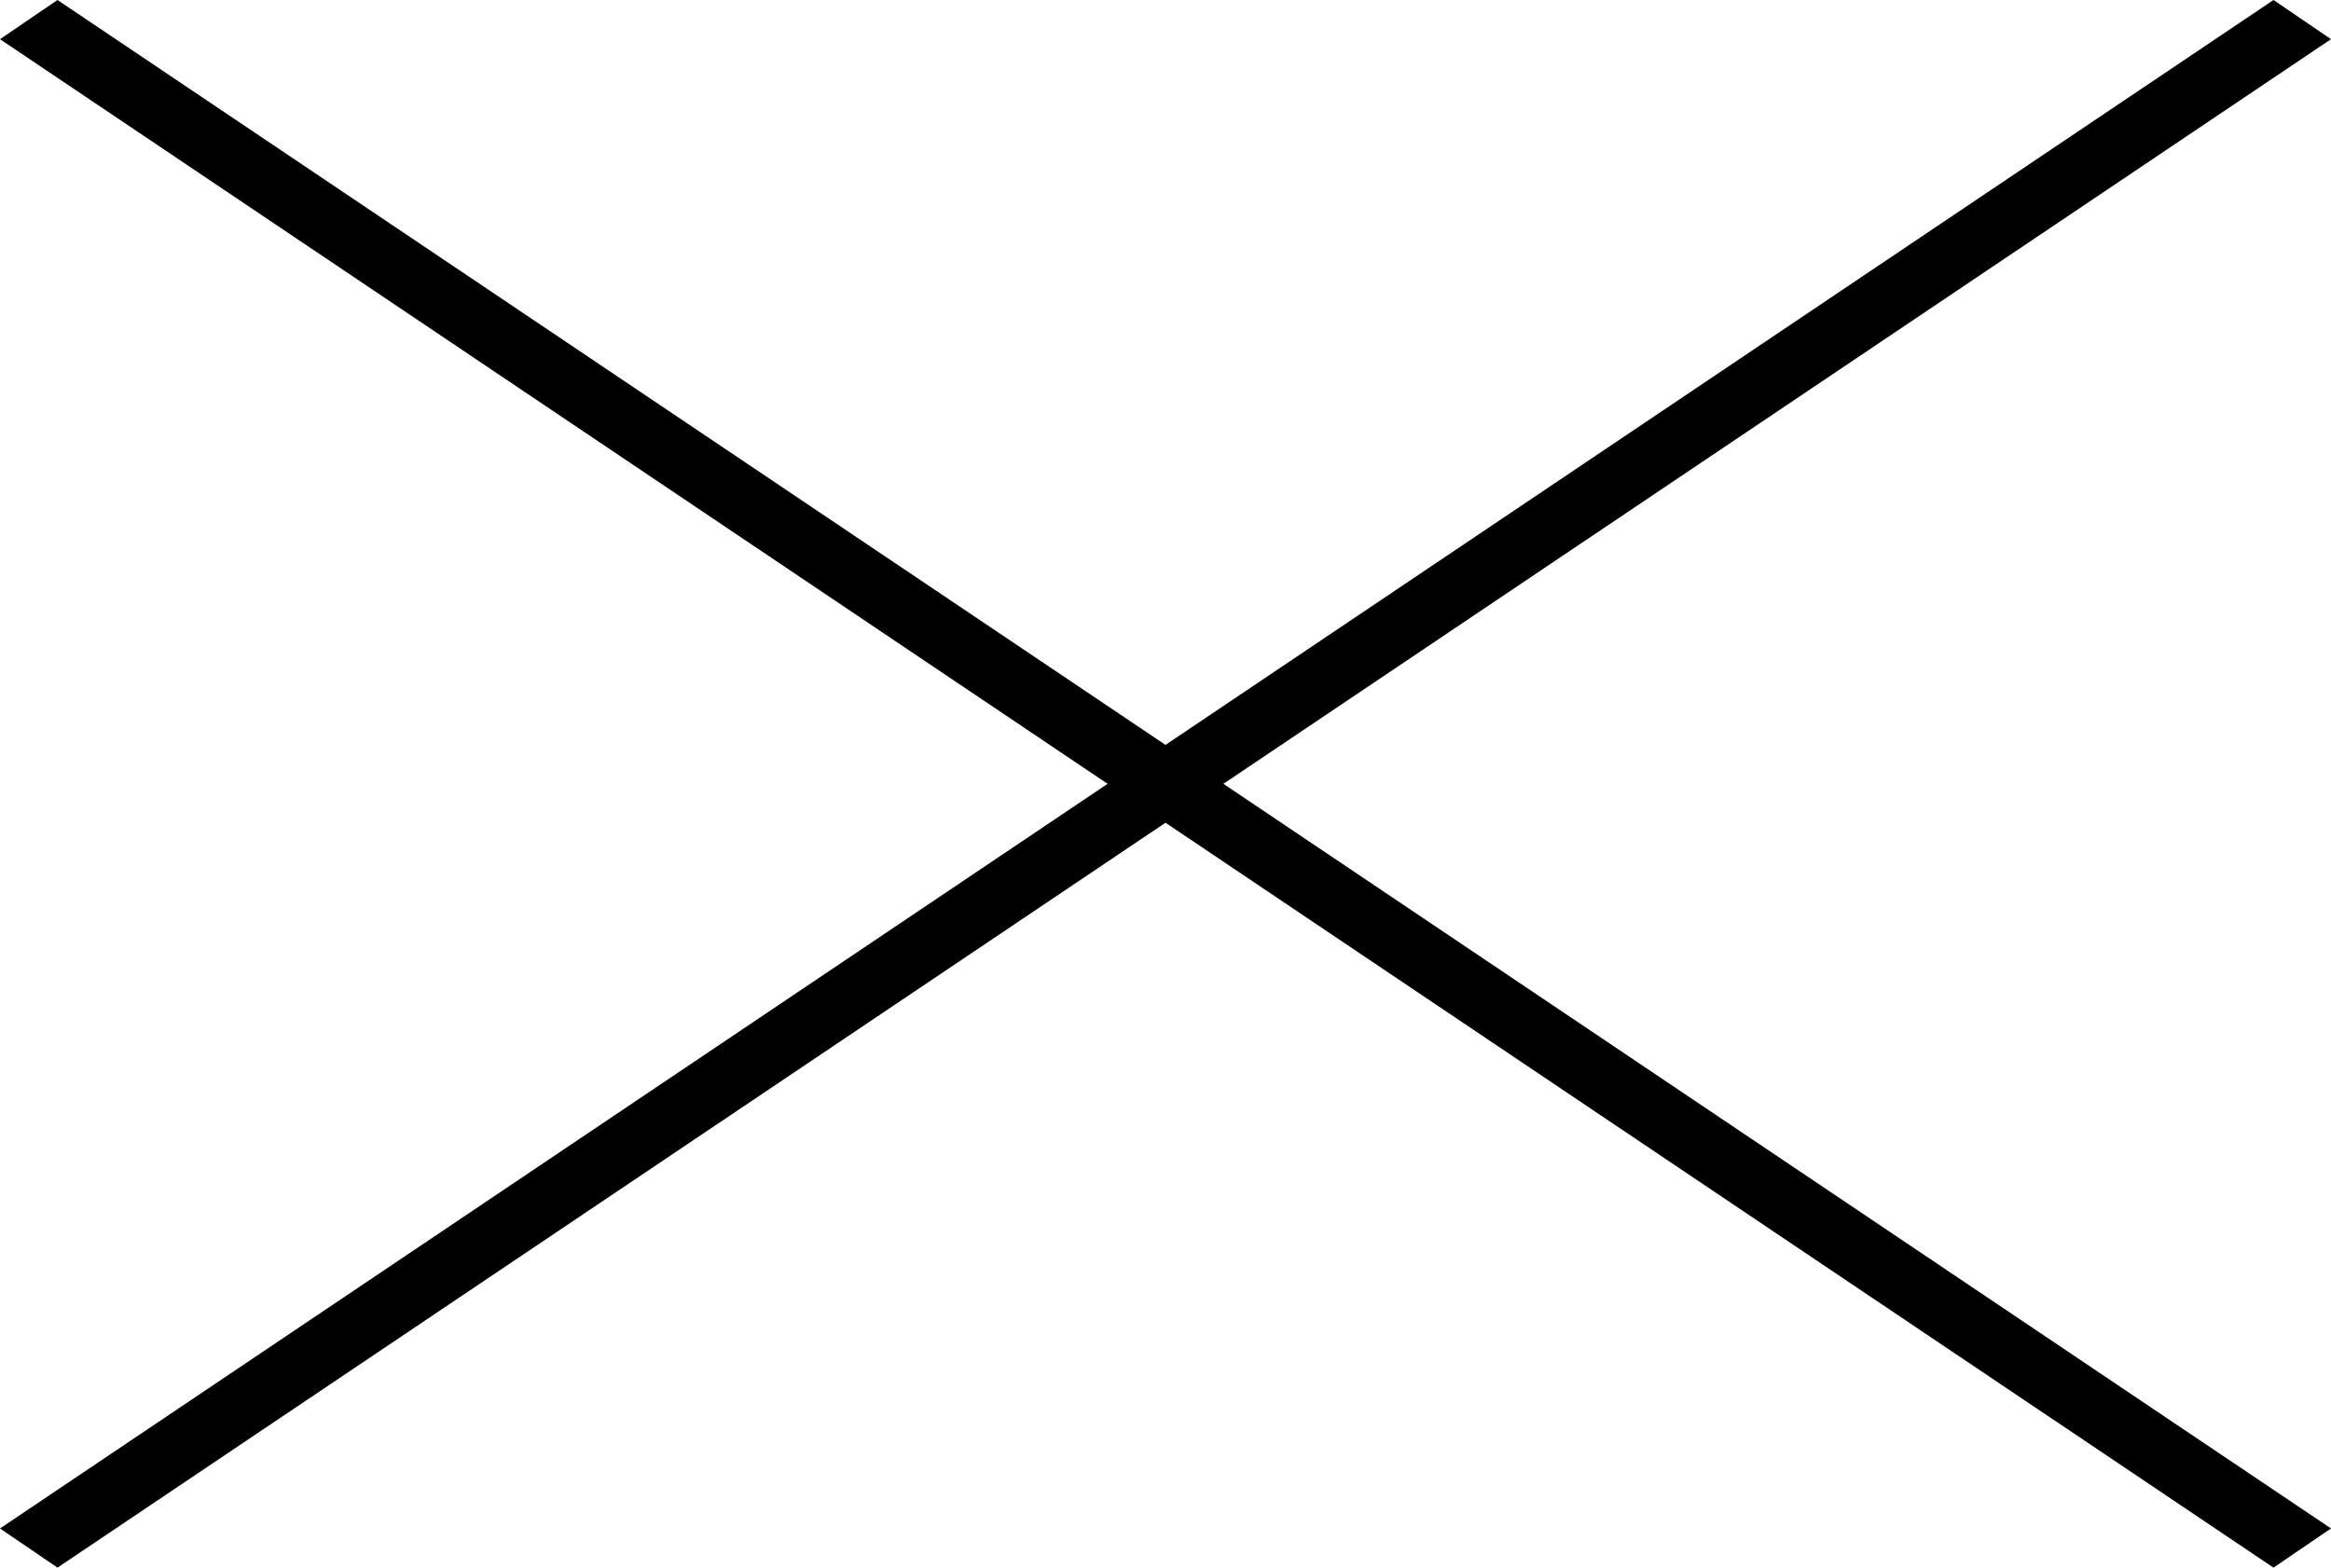
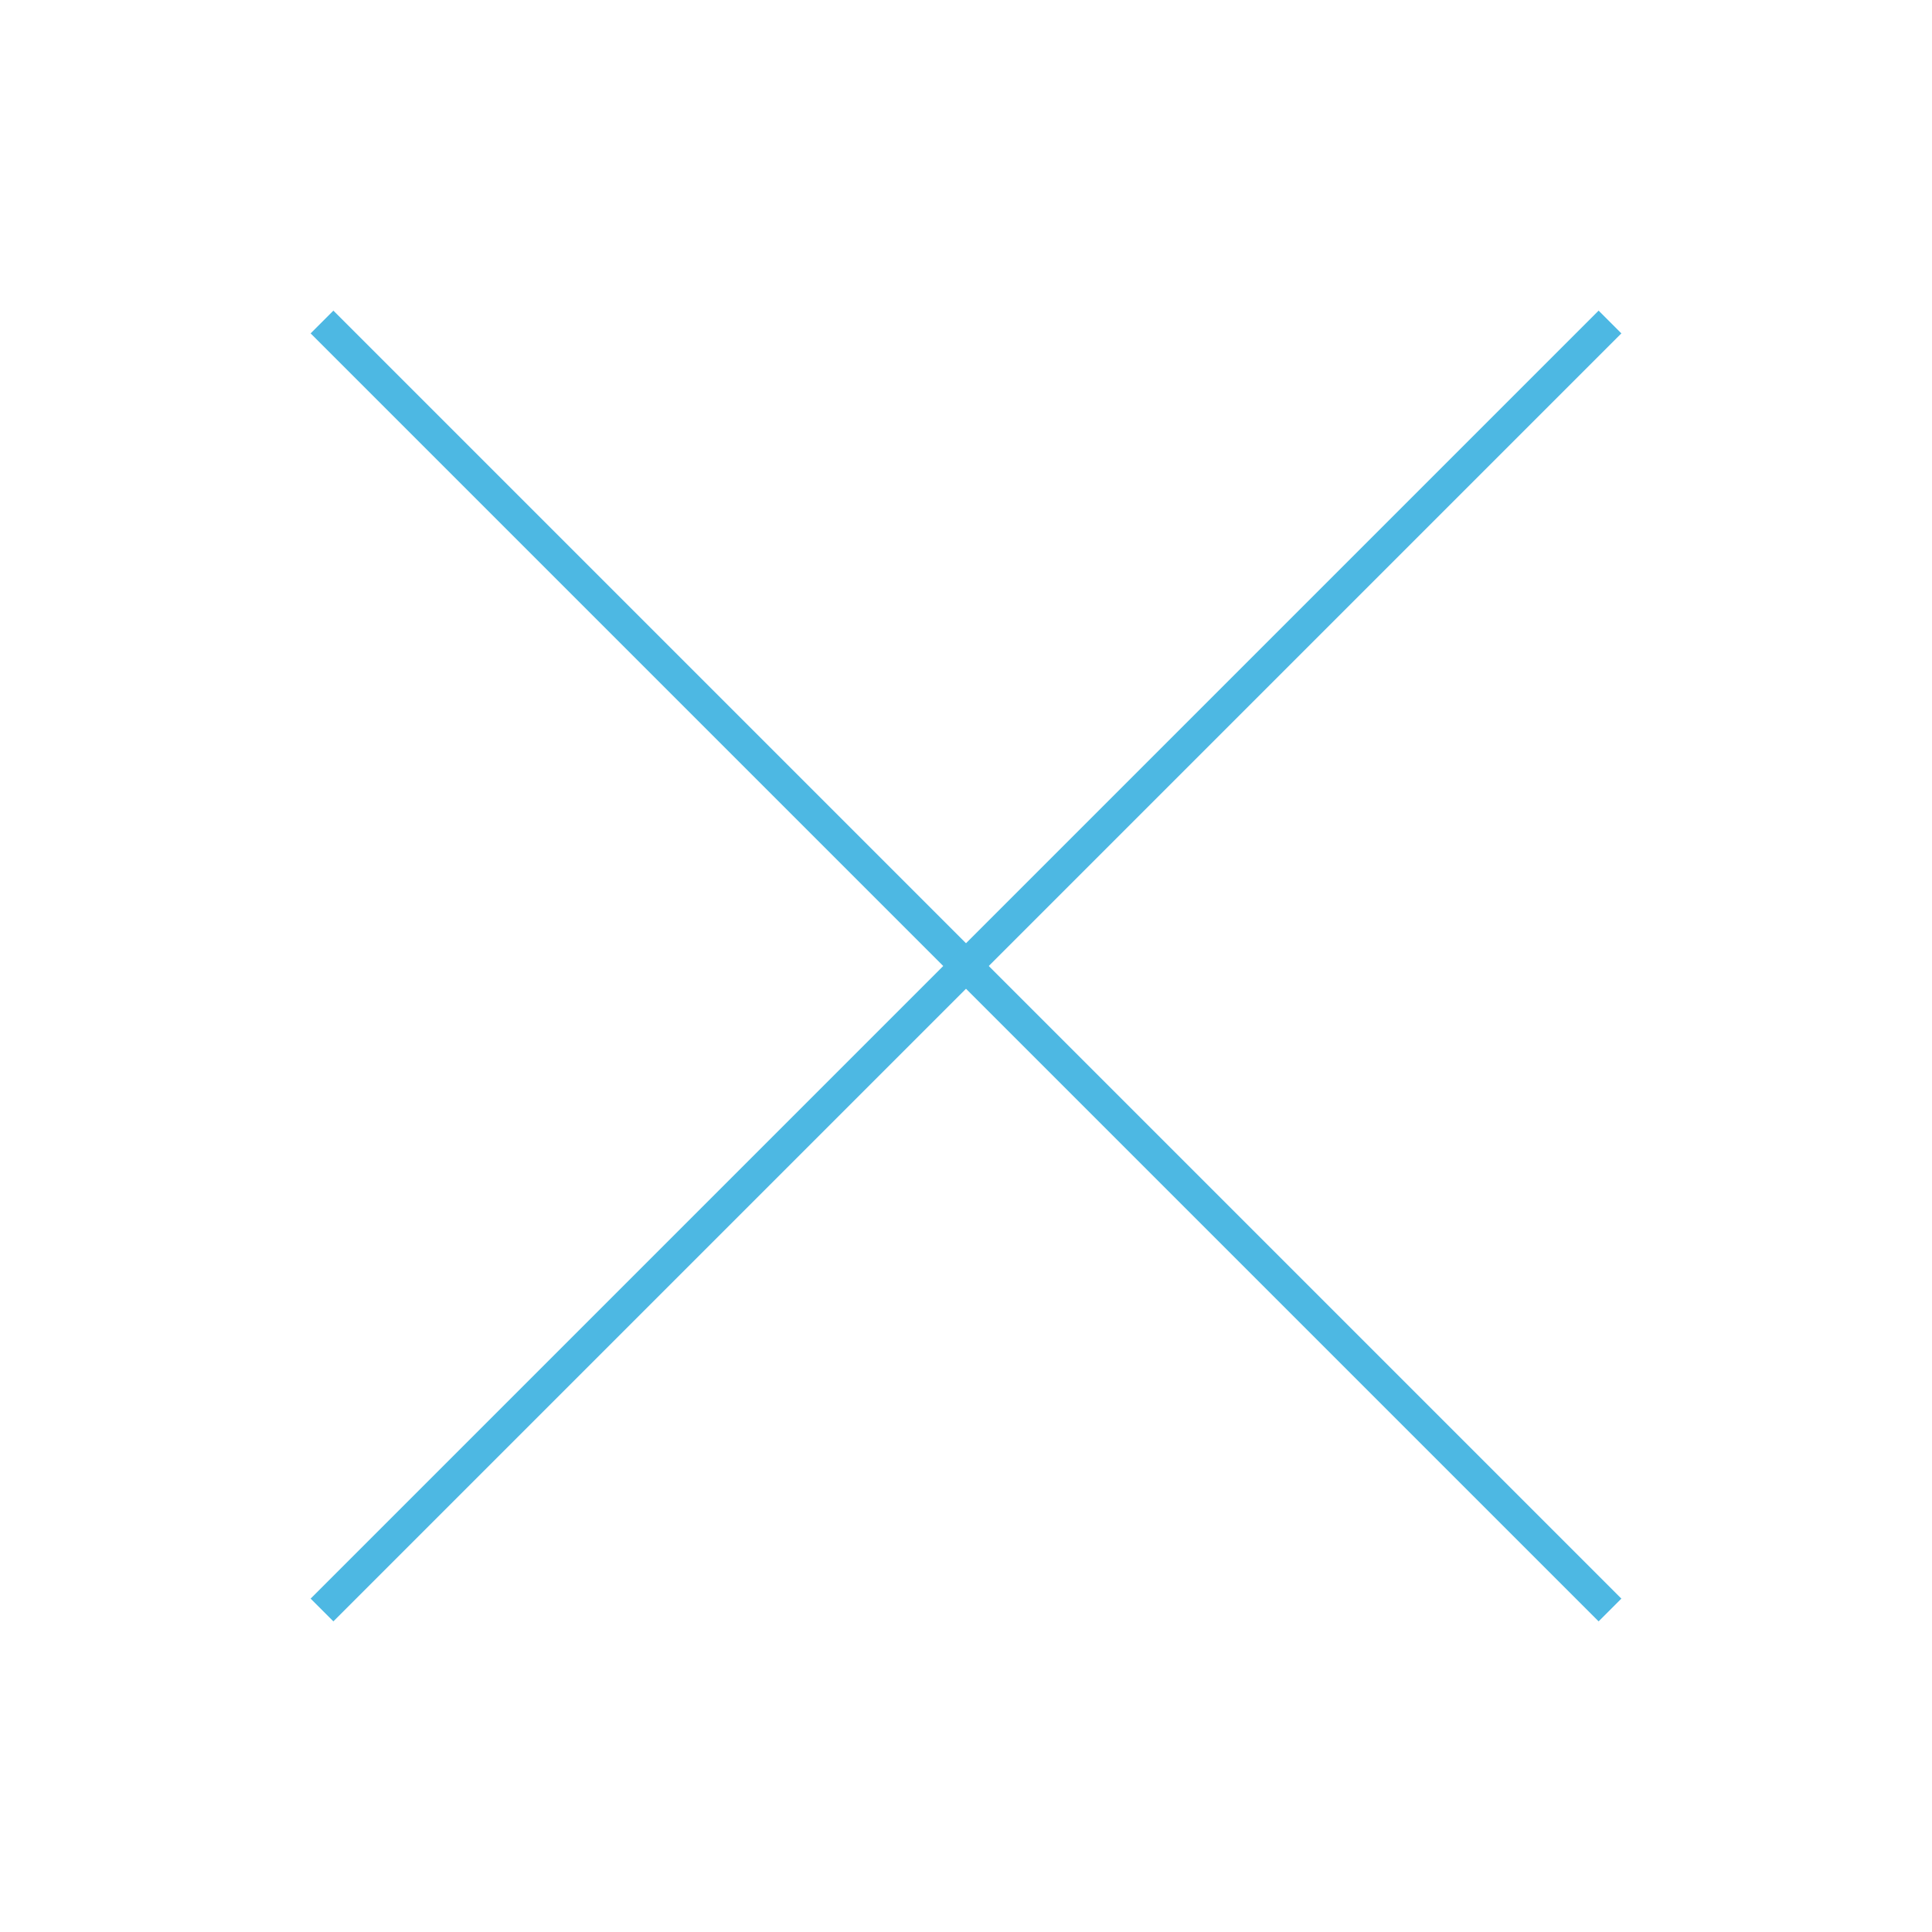
- <svg xmlns="http://www.w3.org/2000/svg" version="1.1" id="Layer_1" x="0px" y="0px" viewBox="-154 121 89.2 60" style="enable-background:new -154 121 89.2 60;" xml:space="preserve">
-   <polygon id="XMLID_1_" points="-67,181 -154,122.5 -151.8,121 -64.8,179.5 " />
-   <polygon id="XMLID_4_" points="-64.8,122.5 -151.8,181 -154,179.5 -67,121 " />
+ <svg xmlns="http://www.w3.org/2000/svg" version="1.1" id="Layer_1" x="0px" y="0px" viewBox="-275 367 60 60" style="enable-background:new -275 367 60 60;" xml:space="preserve">
+   <style type="text/css">
+ 	.st0{fill:none;stroke:#4DB8E3;stroke-miterlimit:10;}
+ </style>
+   <line class="st0" x1="-265" y1="377" x2="-225" y2="417" />
+   <line class="st0" x1="-225" y1="377" x2="-265" y2="417" />
</svg>
